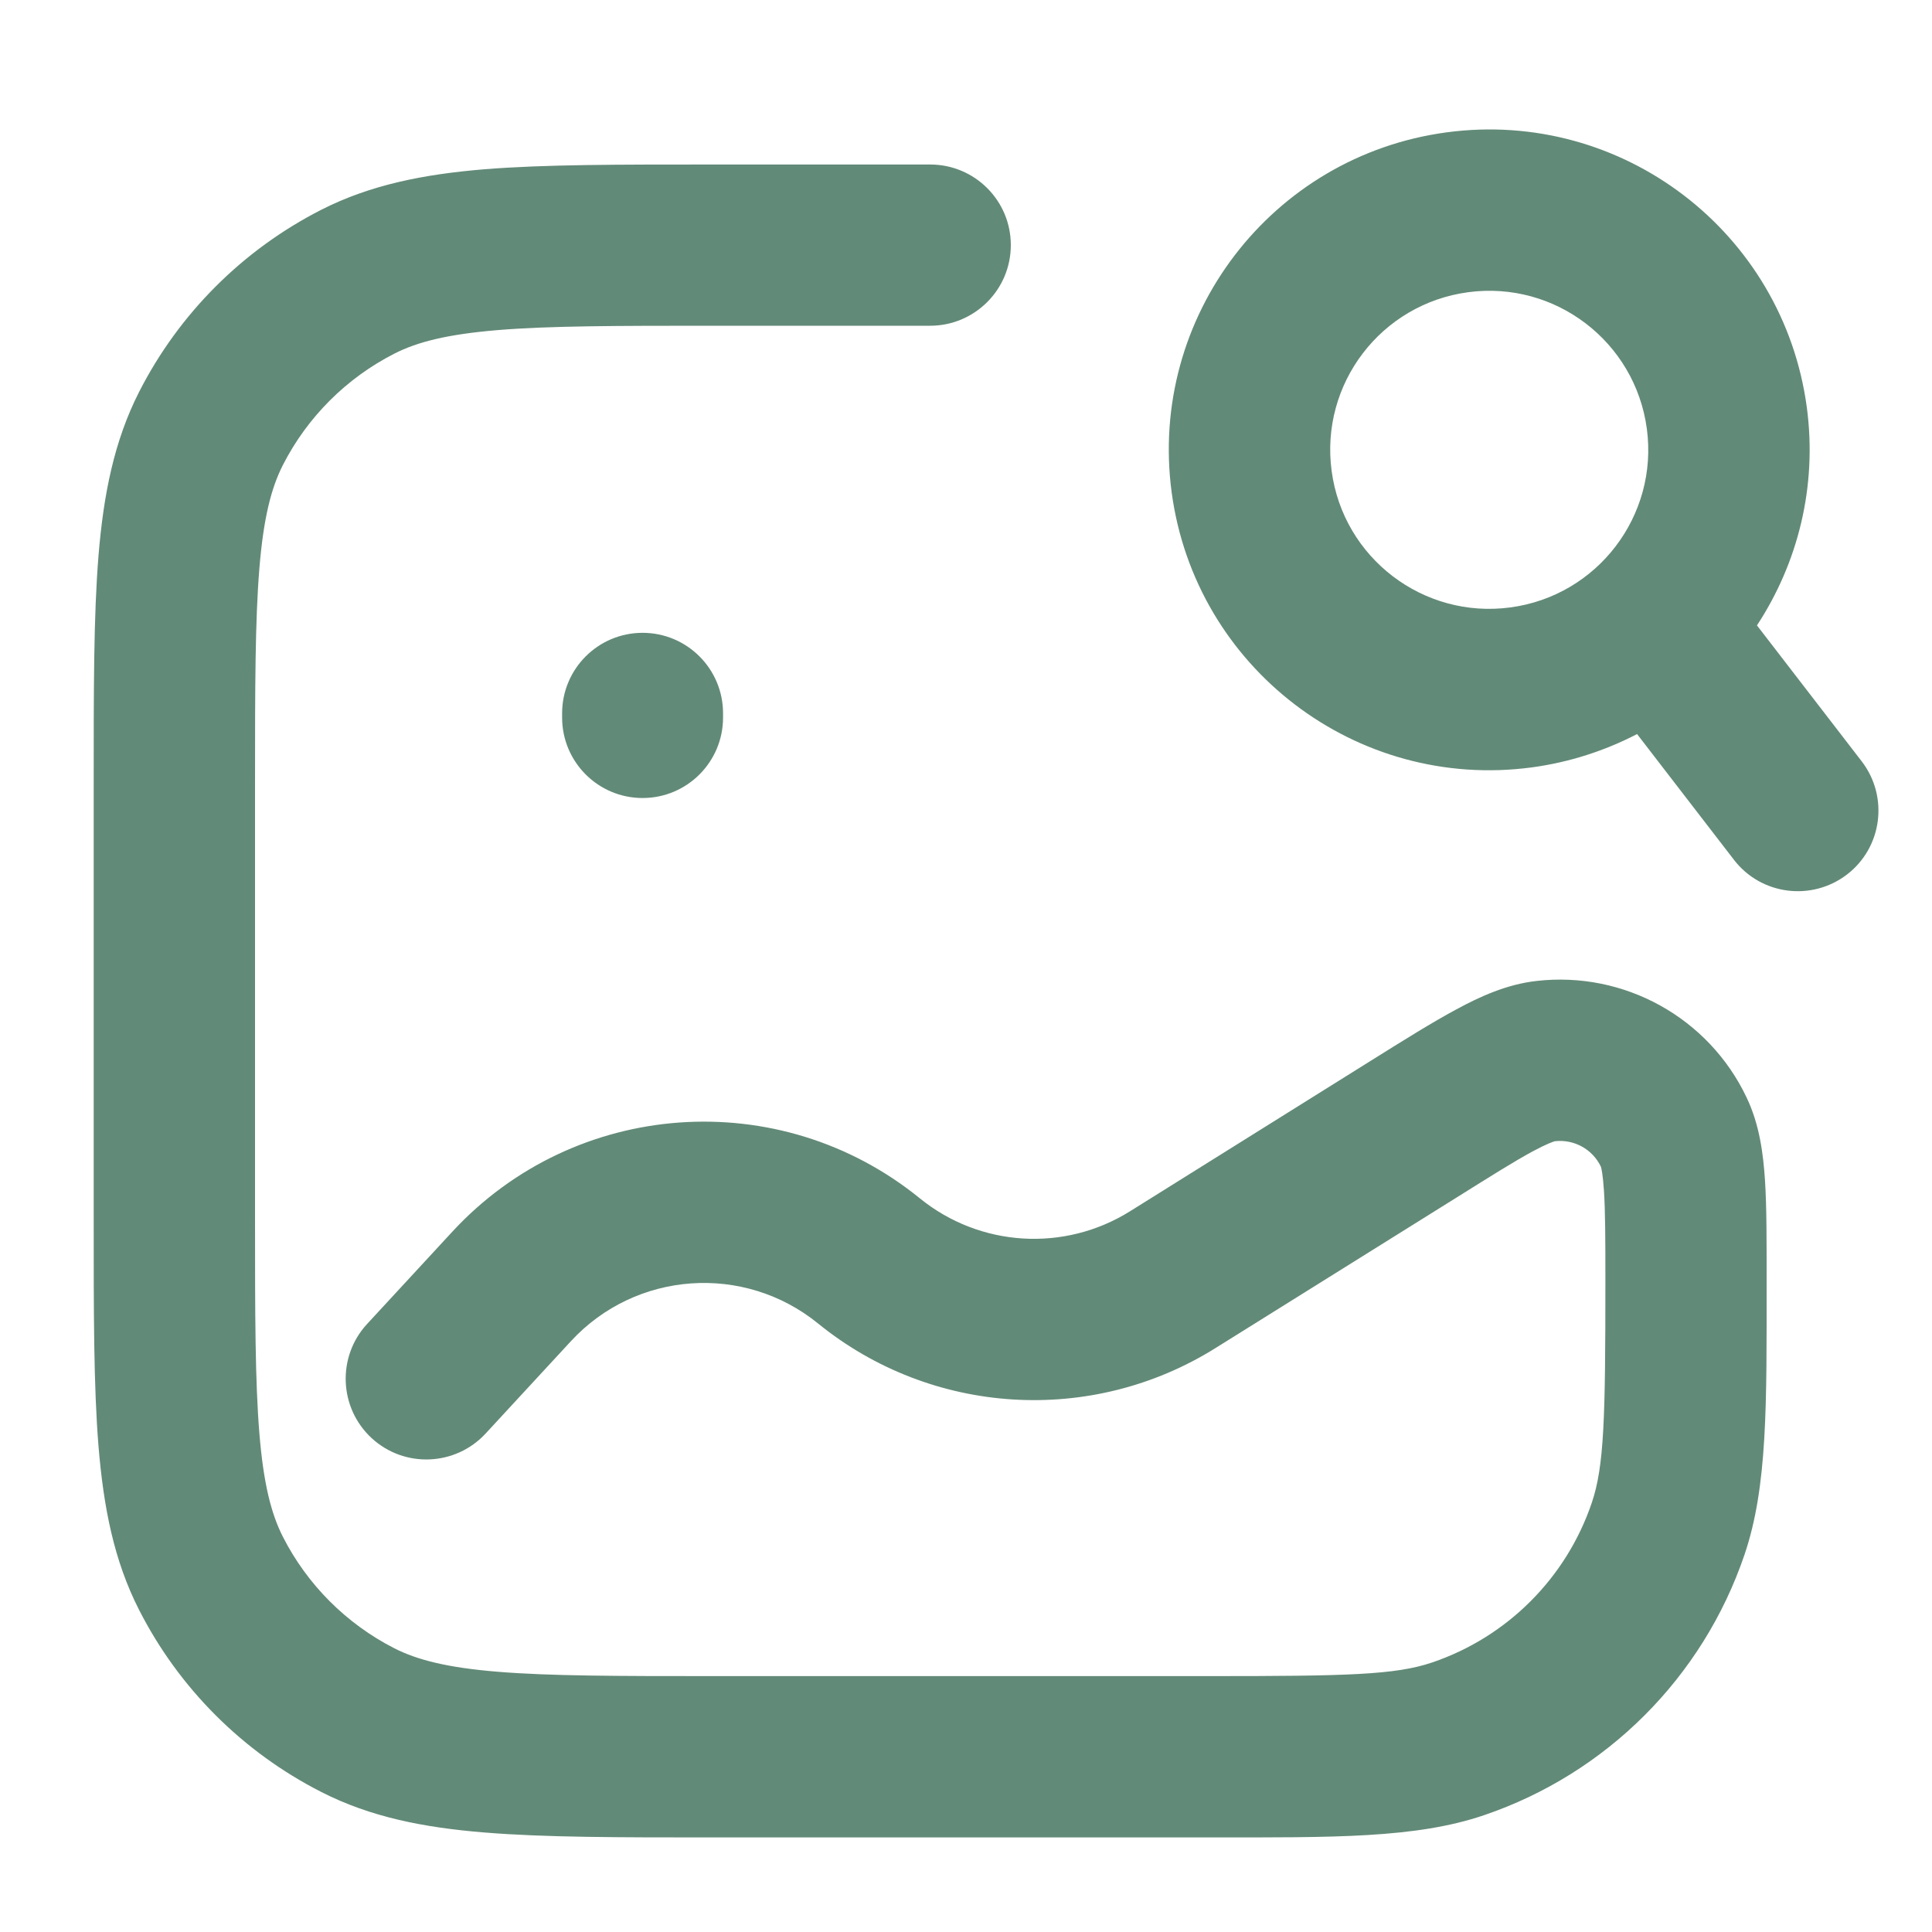
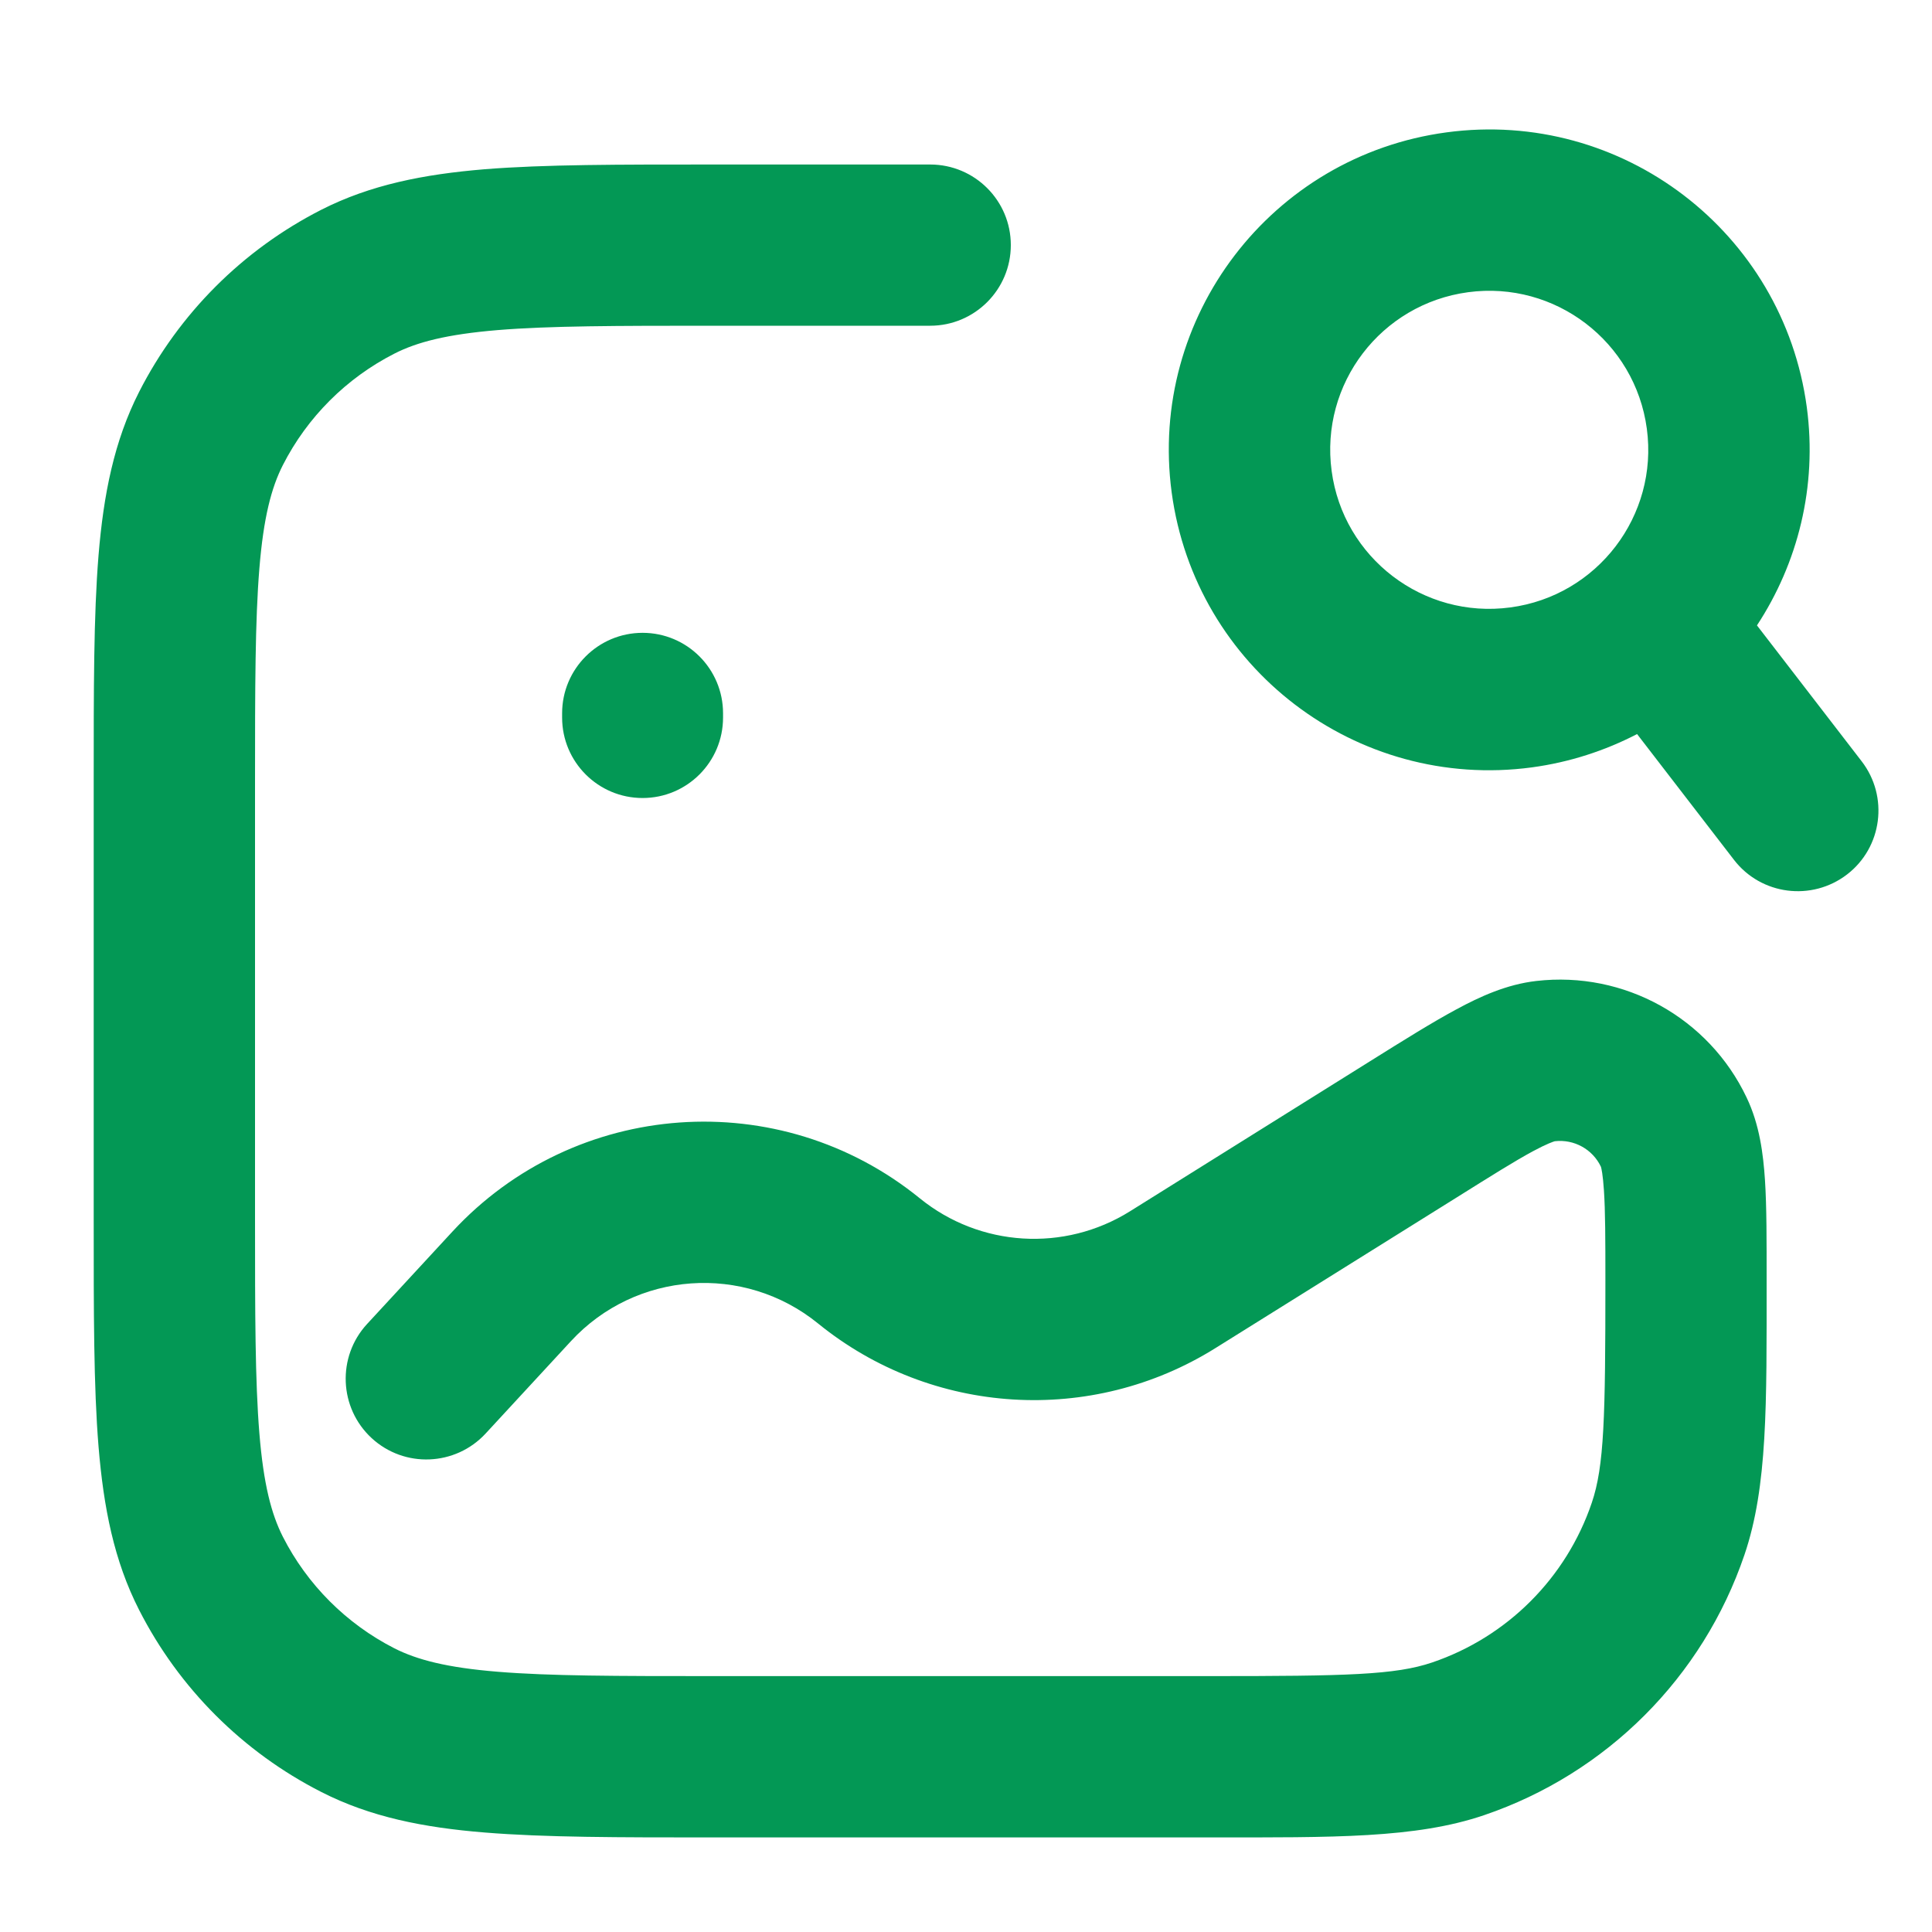
<svg xmlns="http://www.w3.org/2000/svg" preserveAspectRatio="none" overflow="visible" style="display: block;" width="20" height="20" viewBox="0 0 20 20" fill="none">
  <g id="image">
-     <path id="Union" d="M9.629 1.703C10.09 1.703 10.464 2.076 10.464 2.537C10.464 2.998 10.09 3.372 9.629 3.372H7.369C6.381 3.372 5.691 3.373 5.153 3.417C4.625 3.461 4.317 3.541 4.082 3.661C3.586 3.914 3.181 4.318 2.928 4.815C2.809 5.049 2.728 5.357 2.685 5.885C2.641 6.423 2.64 7.114 2.64 8.101V12.621C2.64 13.609 2.641 14.299 2.685 14.837C2.728 15.365 2.809 15.673 2.928 15.908C3.181 16.405 3.585 16.809 4.082 17.063C4.317 17.182 4.625 17.263 5.153 17.306C5.691 17.35 6.381 17.351 7.369 17.351H12.528C13.943 17.351 14.445 17.339 14.825 17.21C15.603 16.946 16.214 16.335 16.478 15.557C16.607 15.177 16.619 14.675 16.619 13.26C16.619 12.824 16.618 12.537 16.604 12.325C16.593 12.156 16.577 12.092 16.573 12.079C16.487 11.897 16.295 11.791 16.095 11.814C16.081 11.818 16.017 11.838 15.87 11.917C15.682 12.018 15.439 12.171 15.07 12.402L12.583 13.955C11.299 14.758 9.645 14.656 8.469 13.701C7.701 13.077 6.581 13.157 5.91 13.884L5.027 14.84C4.714 15.178 4.186 15.2 3.847 14.887C3.509 14.575 3.487 14.046 3.799 13.707L4.682 12.751C5.951 11.377 8.07 11.225 9.522 12.405C10.144 12.91 11.018 12.964 11.698 12.539L14.184 10.985C14.534 10.766 14.832 10.58 15.078 10.448C15.318 10.318 15.596 10.19 15.904 10.155C16.813 10.05 17.689 10.535 18.081 11.362C18.215 11.642 18.253 11.945 18.271 12.217C18.289 12.496 18.288 12.847 18.288 13.26C18.288 14.54 18.299 15.387 18.059 16.094C17.628 17.363 16.631 18.36 15.362 18.791C14.655 19.031 13.808 19.021 12.528 19.021H7.369C6.409 19.021 5.639 19.021 5.017 18.97C4.386 18.919 3.834 18.81 3.325 18.55C2.514 18.137 1.853 17.477 1.44 16.666C1.18 16.157 1.072 15.605 1.02 14.974C0.969 14.352 0.97 13.581 0.97 12.621V8.101C0.97 7.141 0.969 6.371 1.02 5.749C1.072 5.118 1.181 4.566 1.44 4.057C1.853 3.246 2.513 2.586 3.325 2.172C3.834 1.913 4.386 1.804 5.017 1.752C5.639 1.702 6.409 1.703 7.369 1.703H9.629ZM14.976 1.37C16.791 1.126 18.46 2.401 18.704 4.216C18.814 5.039 18.61 5.831 18.188 6.474L19.272 7.881C19.553 8.246 19.486 8.771 19.121 9.052C18.755 9.333 18.231 9.266 17.95 8.901L16.947 7.599C16.615 7.771 16.249 7.891 15.857 7.944C14.041 8.187 12.373 6.912 12.129 5.097C11.886 3.282 13.161 1.613 14.976 1.37ZM6.652 6.551C7.112 6.551 7.485 6.924 7.485 7.384V7.428C7.485 7.888 7.112 8.261 6.652 8.261C6.192 8.261 5.819 7.888 5.819 7.428V7.384C5.819 6.924 6.192 6.551 6.652 6.551ZM15.198 3.025C14.296 3.146 13.664 3.974 13.785 4.875C13.905 5.776 14.734 6.409 15.635 6.288C16.536 6.168 17.169 5.339 17.048 4.438C16.927 3.537 16.099 2.904 15.198 3.025Z" fill="#628A78" />
+     <path id="Union" d="M9.629 1.703C10.09 1.703 10.464 2.076 10.464 2.537C10.464 2.998 10.09 3.372 9.629 3.372H7.369C6.381 3.372 5.691 3.373 5.153 3.417C4.625 3.461 4.317 3.541 4.082 3.661C3.586 3.914 3.181 4.318 2.928 4.815C2.809 5.049 2.728 5.357 2.685 5.885C2.641 6.423 2.64 7.114 2.64 8.101V12.621C2.64 13.609 2.641 14.299 2.685 14.837C2.728 15.365 2.809 15.673 2.928 15.908C3.181 16.405 3.585 16.809 4.082 17.063C4.317 17.182 4.625 17.263 5.153 17.306C5.691 17.35 6.381 17.351 7.369 17.351H12.528C13.943 17.351 14.445 17.339 14.825 17.21C15.603 16.946 16.214 16.335 16.478 15.557C16.607 15.177 16.619 14.675 16.619 13.26C16.619 12.824 16.618 12.537 16.604 12.325C16.593 12.156 16.577 12.092 16.573 12.079C16.487 11.897 16.295 11.791 16.095 11.814C16.081 11.818 16.017 11.838 15.87 11.917C15.682 12.018 15.439 12.171 15.07 12.402L12.583 13.955C11.299 14.758 9.645 14.656 8.469 13.701C7.701 13.077 6.581 13.157 5.91 13.884L5.027 14.84C4.714 15.178 4.186 15.2 3.847 14.887C3.509 14.575 3.487 14.046 3.799 13.707L4.682 12.751C5.951 11.377 8.07 11.225 9.522 12.405C10.144 12.91 11.018 12.964 11.698 12.539L14.184 10.985C14.534 10.766 14.832 10.58 15.078 10.448C15.318 10.318 15.596 10.19 15.904 10.155C16.813 10.05 17.689 10.535 18.081 11.362C18.215 11.642 18.253 11.945 18.271 12.217C18.289 12.496 18.288 12.847 18.288 13.26C18.288 14.54 18.299 15.387 18.059 16.094C17.628 17.363 16.631 18.36 15.362 18.791C14.655 19.031 13.808 19.021 12.528 19.021H7.369C6.409 19.021 5.639 19.021 5.017 18.97C4.386 18.919 3.834 18.81 3.325 18.55C2.514 18.137 1.853 17.477 1.44 16.666C1.18 16.157 1.072 15.605 1.02 14.974C0.969 14.352 0.97 13.581 0.97 12.621V8.101C0.97 7.141 0.969 6.371 1.02 5.749C1.072 5.118 1.181 4.566 1.44 4.057C1.853 3.246 2.513 2.586 3.325 2.172C3.834 1.913 4.386 1.804 5.017 1.752C5.639 1.702 6.409 1.703 7.369 1.703H9.629ZM14.976 1.37C16.791 1.126 18.46 2.401 18.704 4.216C18.814 5.039 18.61 5.831 18.188 6.474L19.272 7.881C19.553 8.246 19.486 8.771 19.121 9.052C18.755 9.333 18.231 9.266 17.95 8.901L16.947 7.599C16.615 7.771 16.249 7.891 15.857 7.944C14.041 8.187 12.373 6.912 12.129 5.097C11.886 3.282 13.161 1.613 14.976 1.37ZM6.652 6.551C7.112 6.551 7.485 6.924 7.485 7.384V7.428C7.485 7.888 7.112 8.261 6.652 8.261C6.192 8.261 5.819 7.888 5.819 7.428V7.384C5.819 6.924 6.192 6.551 6.652 6.551ZM15.198 3.025C14.296 3.146 13.664 3.974 13.785 4.875C13.905 5.776 14.734 6.409 15.635 6.288C16.536 6.168 17.169 5.339 17.048 4.438C16.927 3.537 16.099 2.904 15.198 3.025Z" fill="#039855" />
  </g>
</svg>
